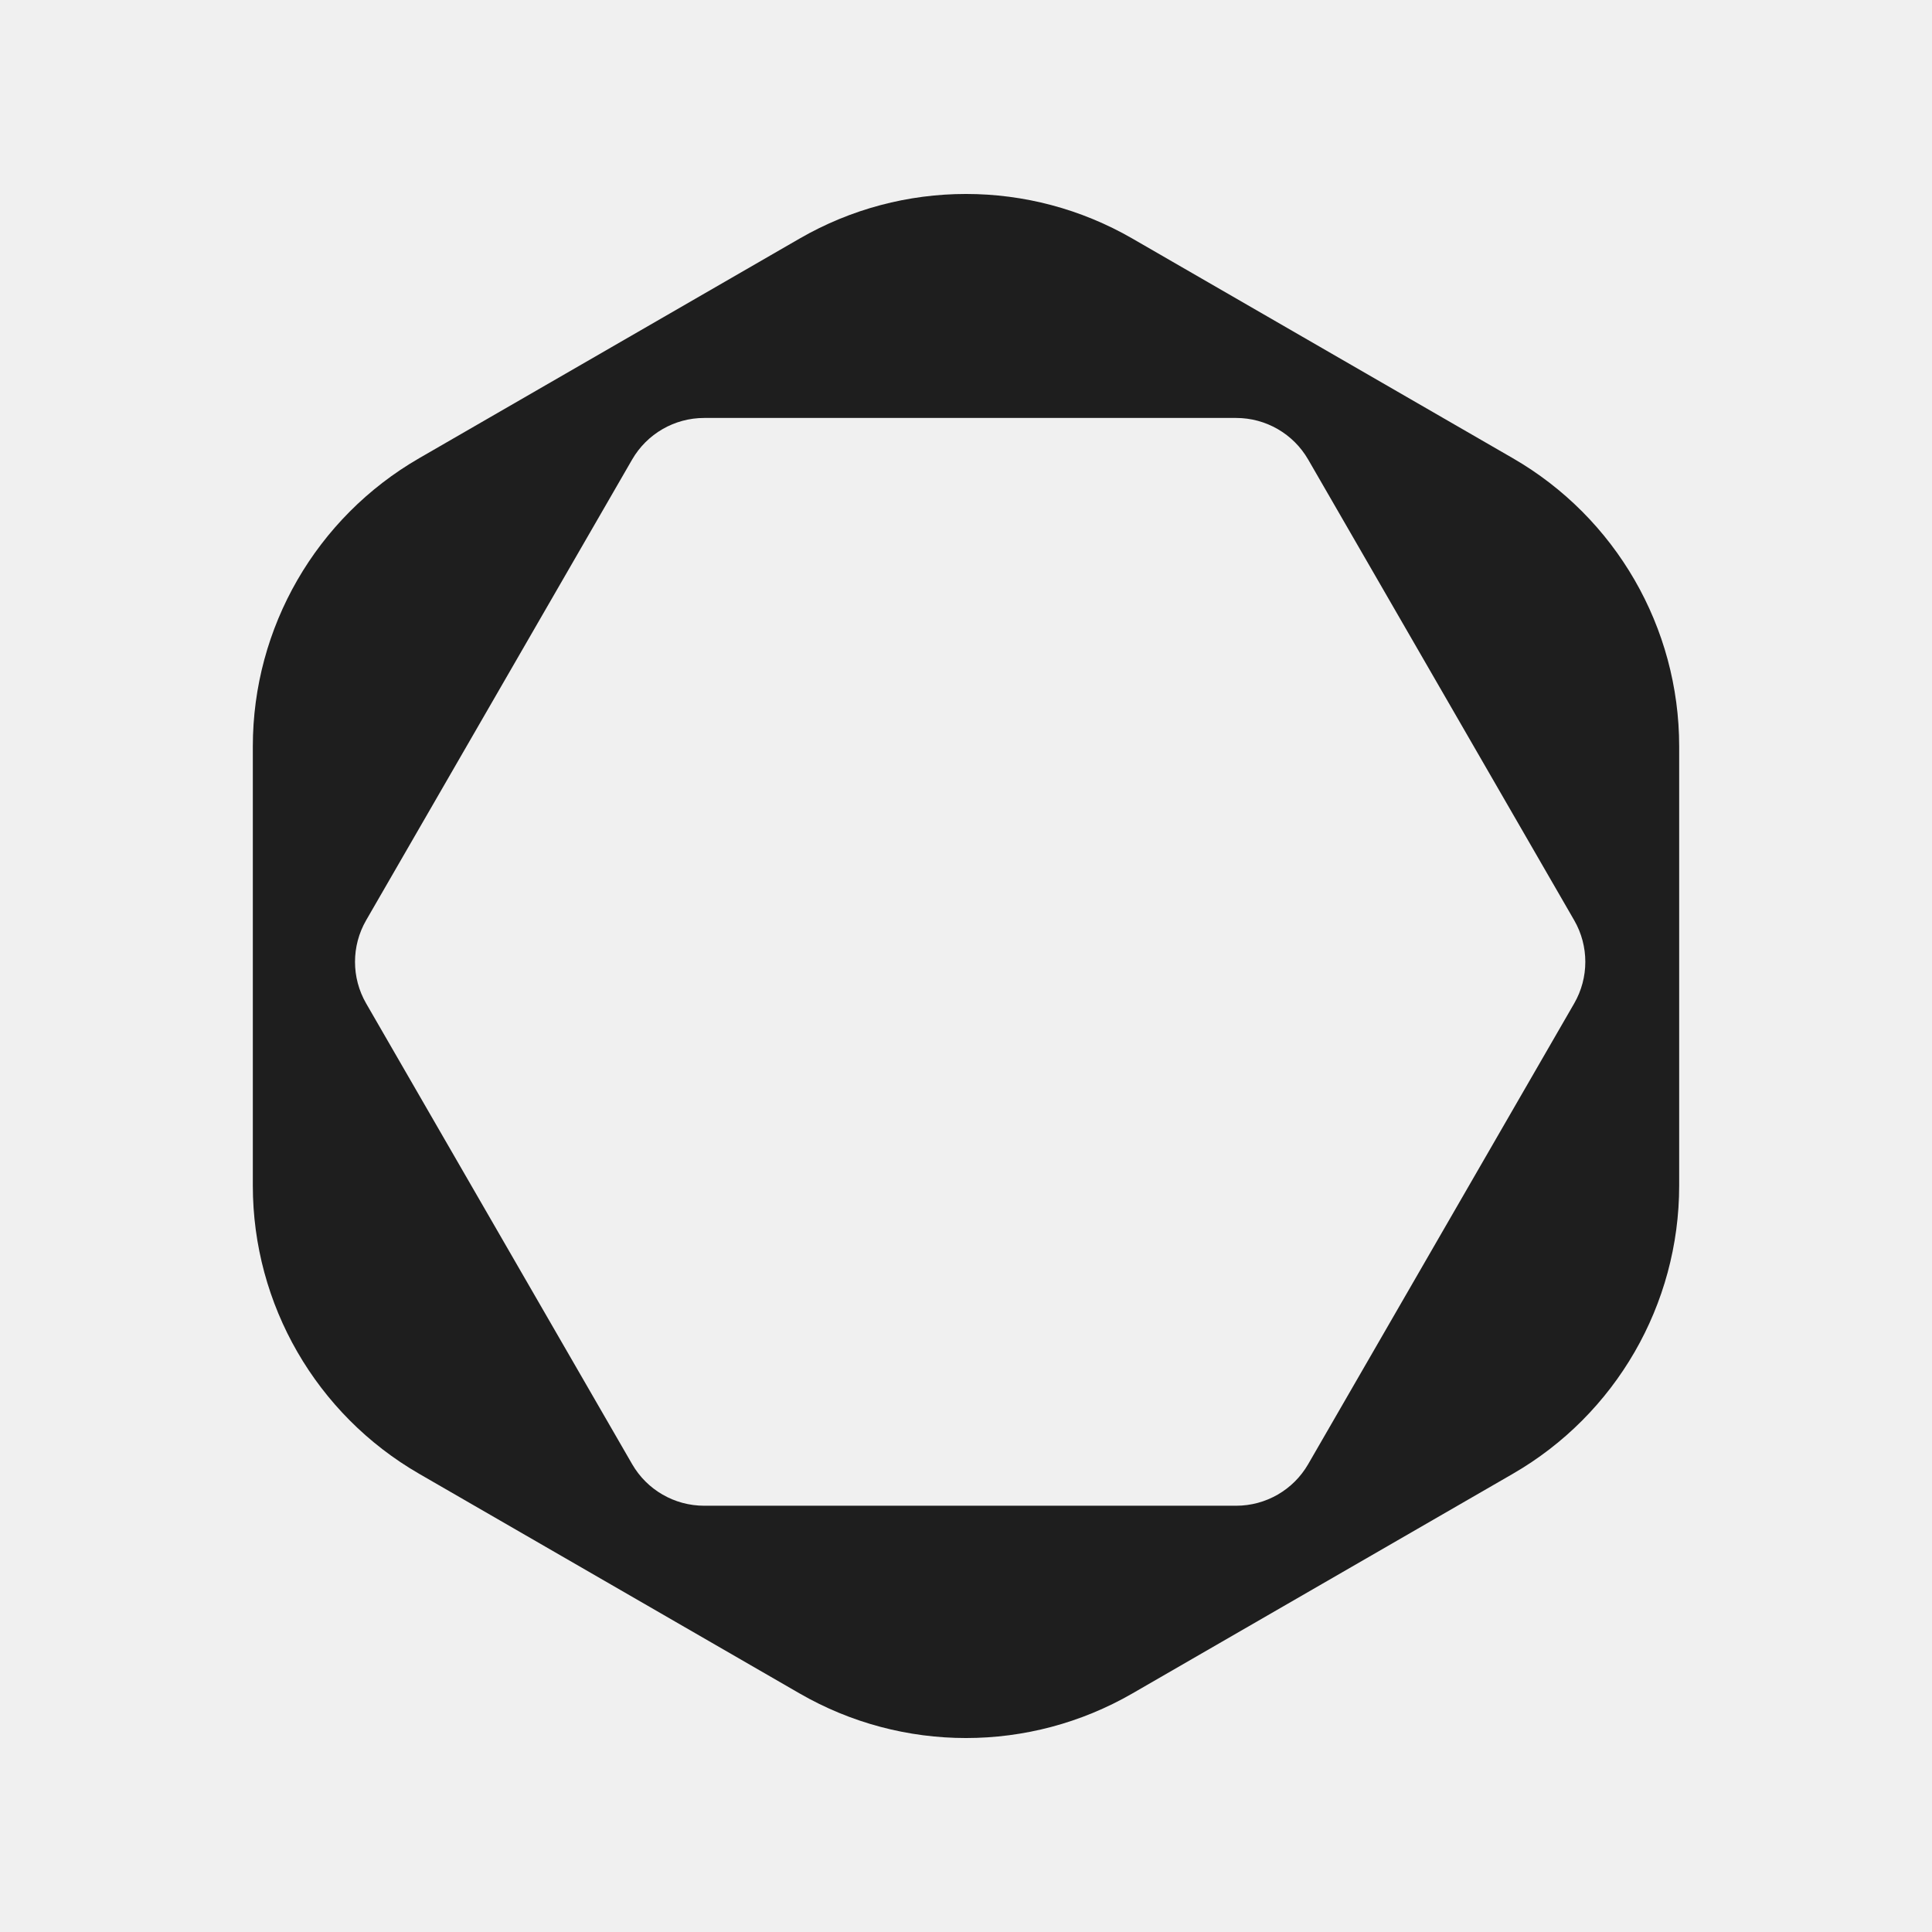
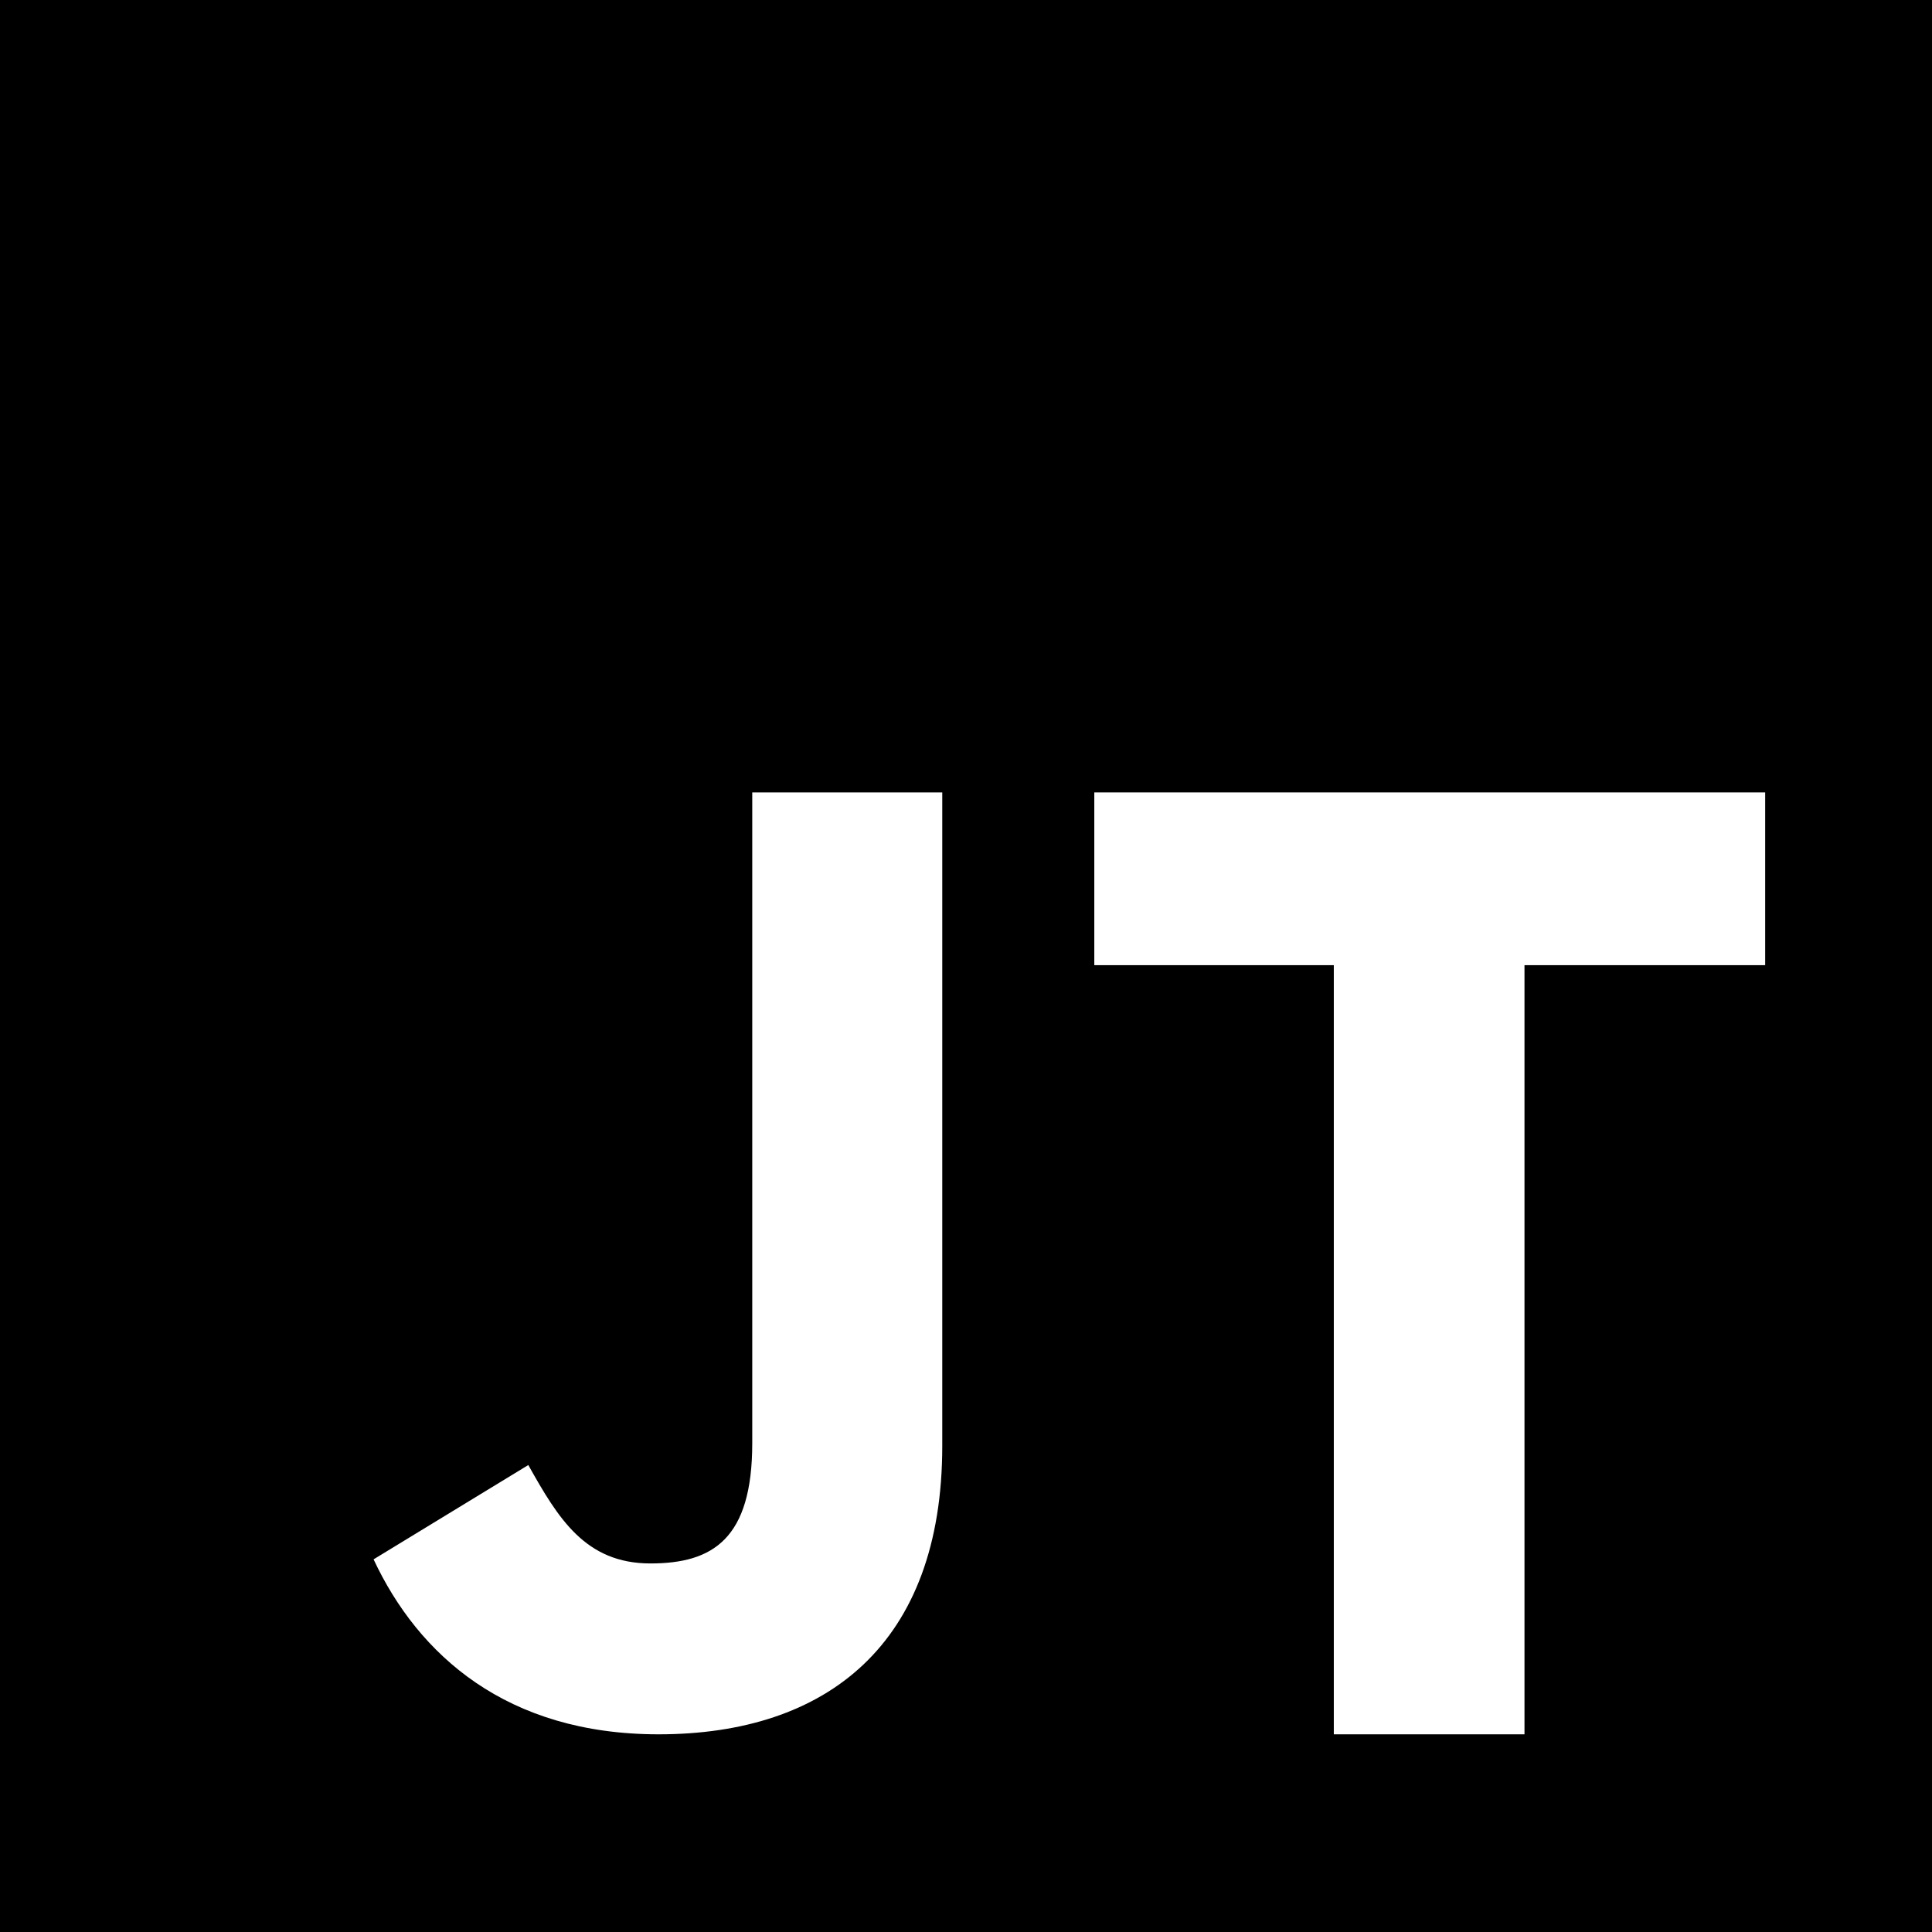
- <svg xmlns="http://www.w3.org/2000/svg" viewBox="0 0 180 180" fill="#1E1E1E" width="180" height="180">
-   <path fill-rule="evenodd" clip-rule="evenodd" d="m 105.5,22.225 c -9.592,-5.538 -21.409,-5.538 -31,0 L 39.055,42.689 C 29.463,48.227 23.555,58.461 23.555,69.536 v 40.929 c 0,11.075 5.909,21.309 15.5,26.847 l 35.445,20.464 c 9.591,5.537 21.408,5.537 31,0 l 35.445,-20.464 c 9.591,-5.537 15.5,-15.771 15.5,-26.847 V 69.536 c 0,-11.075 -5.909,-21.309 -15.5,-26.847 z M 34.113,85.738 c -1.384,2.398 -1.384,5.352 0,7.75 l 24.782,42.923 c 1.384,2.398 3.943,3.875 6.712,3.875 h 49.563 c 2.769,0 5.327,-1.477 6.711,-3.875 l 24.782,-42.923 c 1.384,-2.398 1.384,-5.352 0,-7.75 L 121.88,42.815 c -1.384,-2.398 -3.942,-3.875 -6.711,-3.875 H 65.606 c -2.769,0 -5.327,1.477 -6.712,3.875 z" style="stroke-width:0.775" />
+ <svg xmlns="http://www.w3.org/2000/svg" width="512" height="512" viewBox="0 0 512 512" fill="none">
+   <path fill-rule="evenodd" clip-rule="evenodd" d="M0 0H512V512H0V0V0Z" fill="black" />
+   <path d="M404.005 255.78H467.79V210H290V255.78H353.474V459.613H404.005V255.78Z" fill="white" />
+   <path fill-rule="evenodd" clip-rule="evenodd" d="M99.001 413.244L140.007 388.249C147.918 402.376 155.114 414.33 172.376 414.33C188.922 414.33 199.354 407.81 199.354 382.452V210H249.71V383.169C249.71 435.702 219.138 459.613 174.535 459.613C134.252 459.613 110.869 438.599 99 413.24" fill="white" />
</svg>
